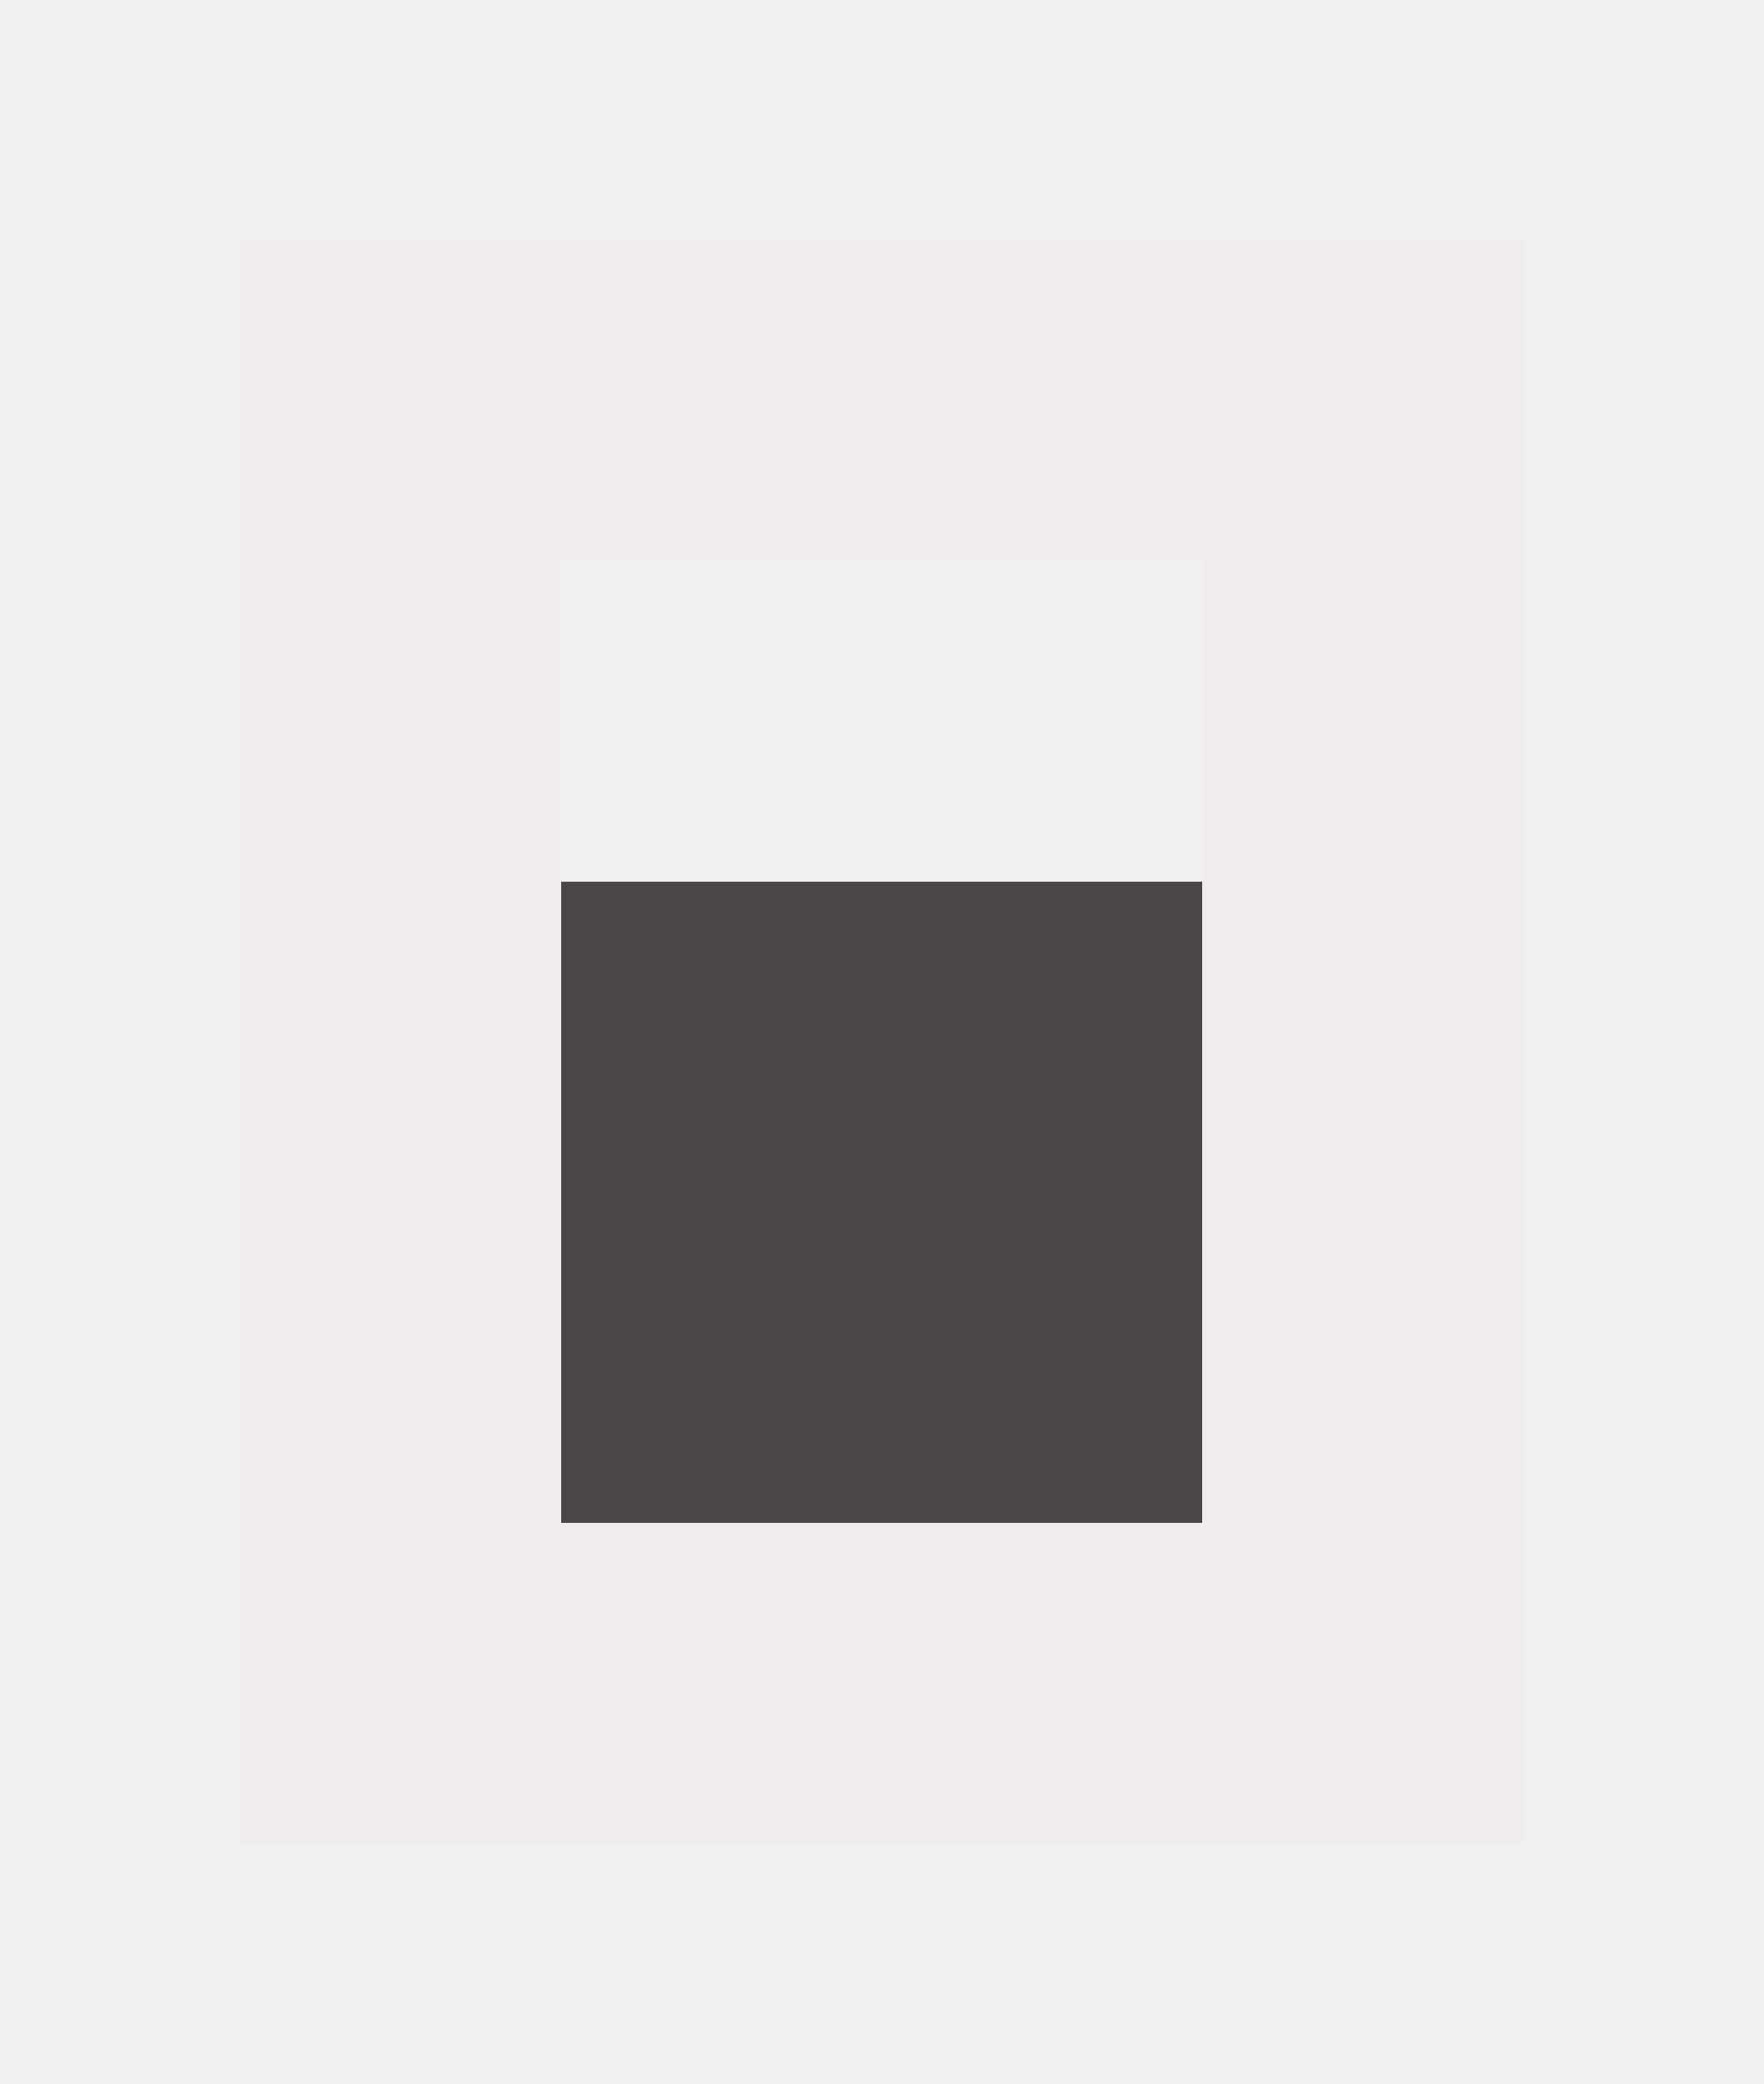
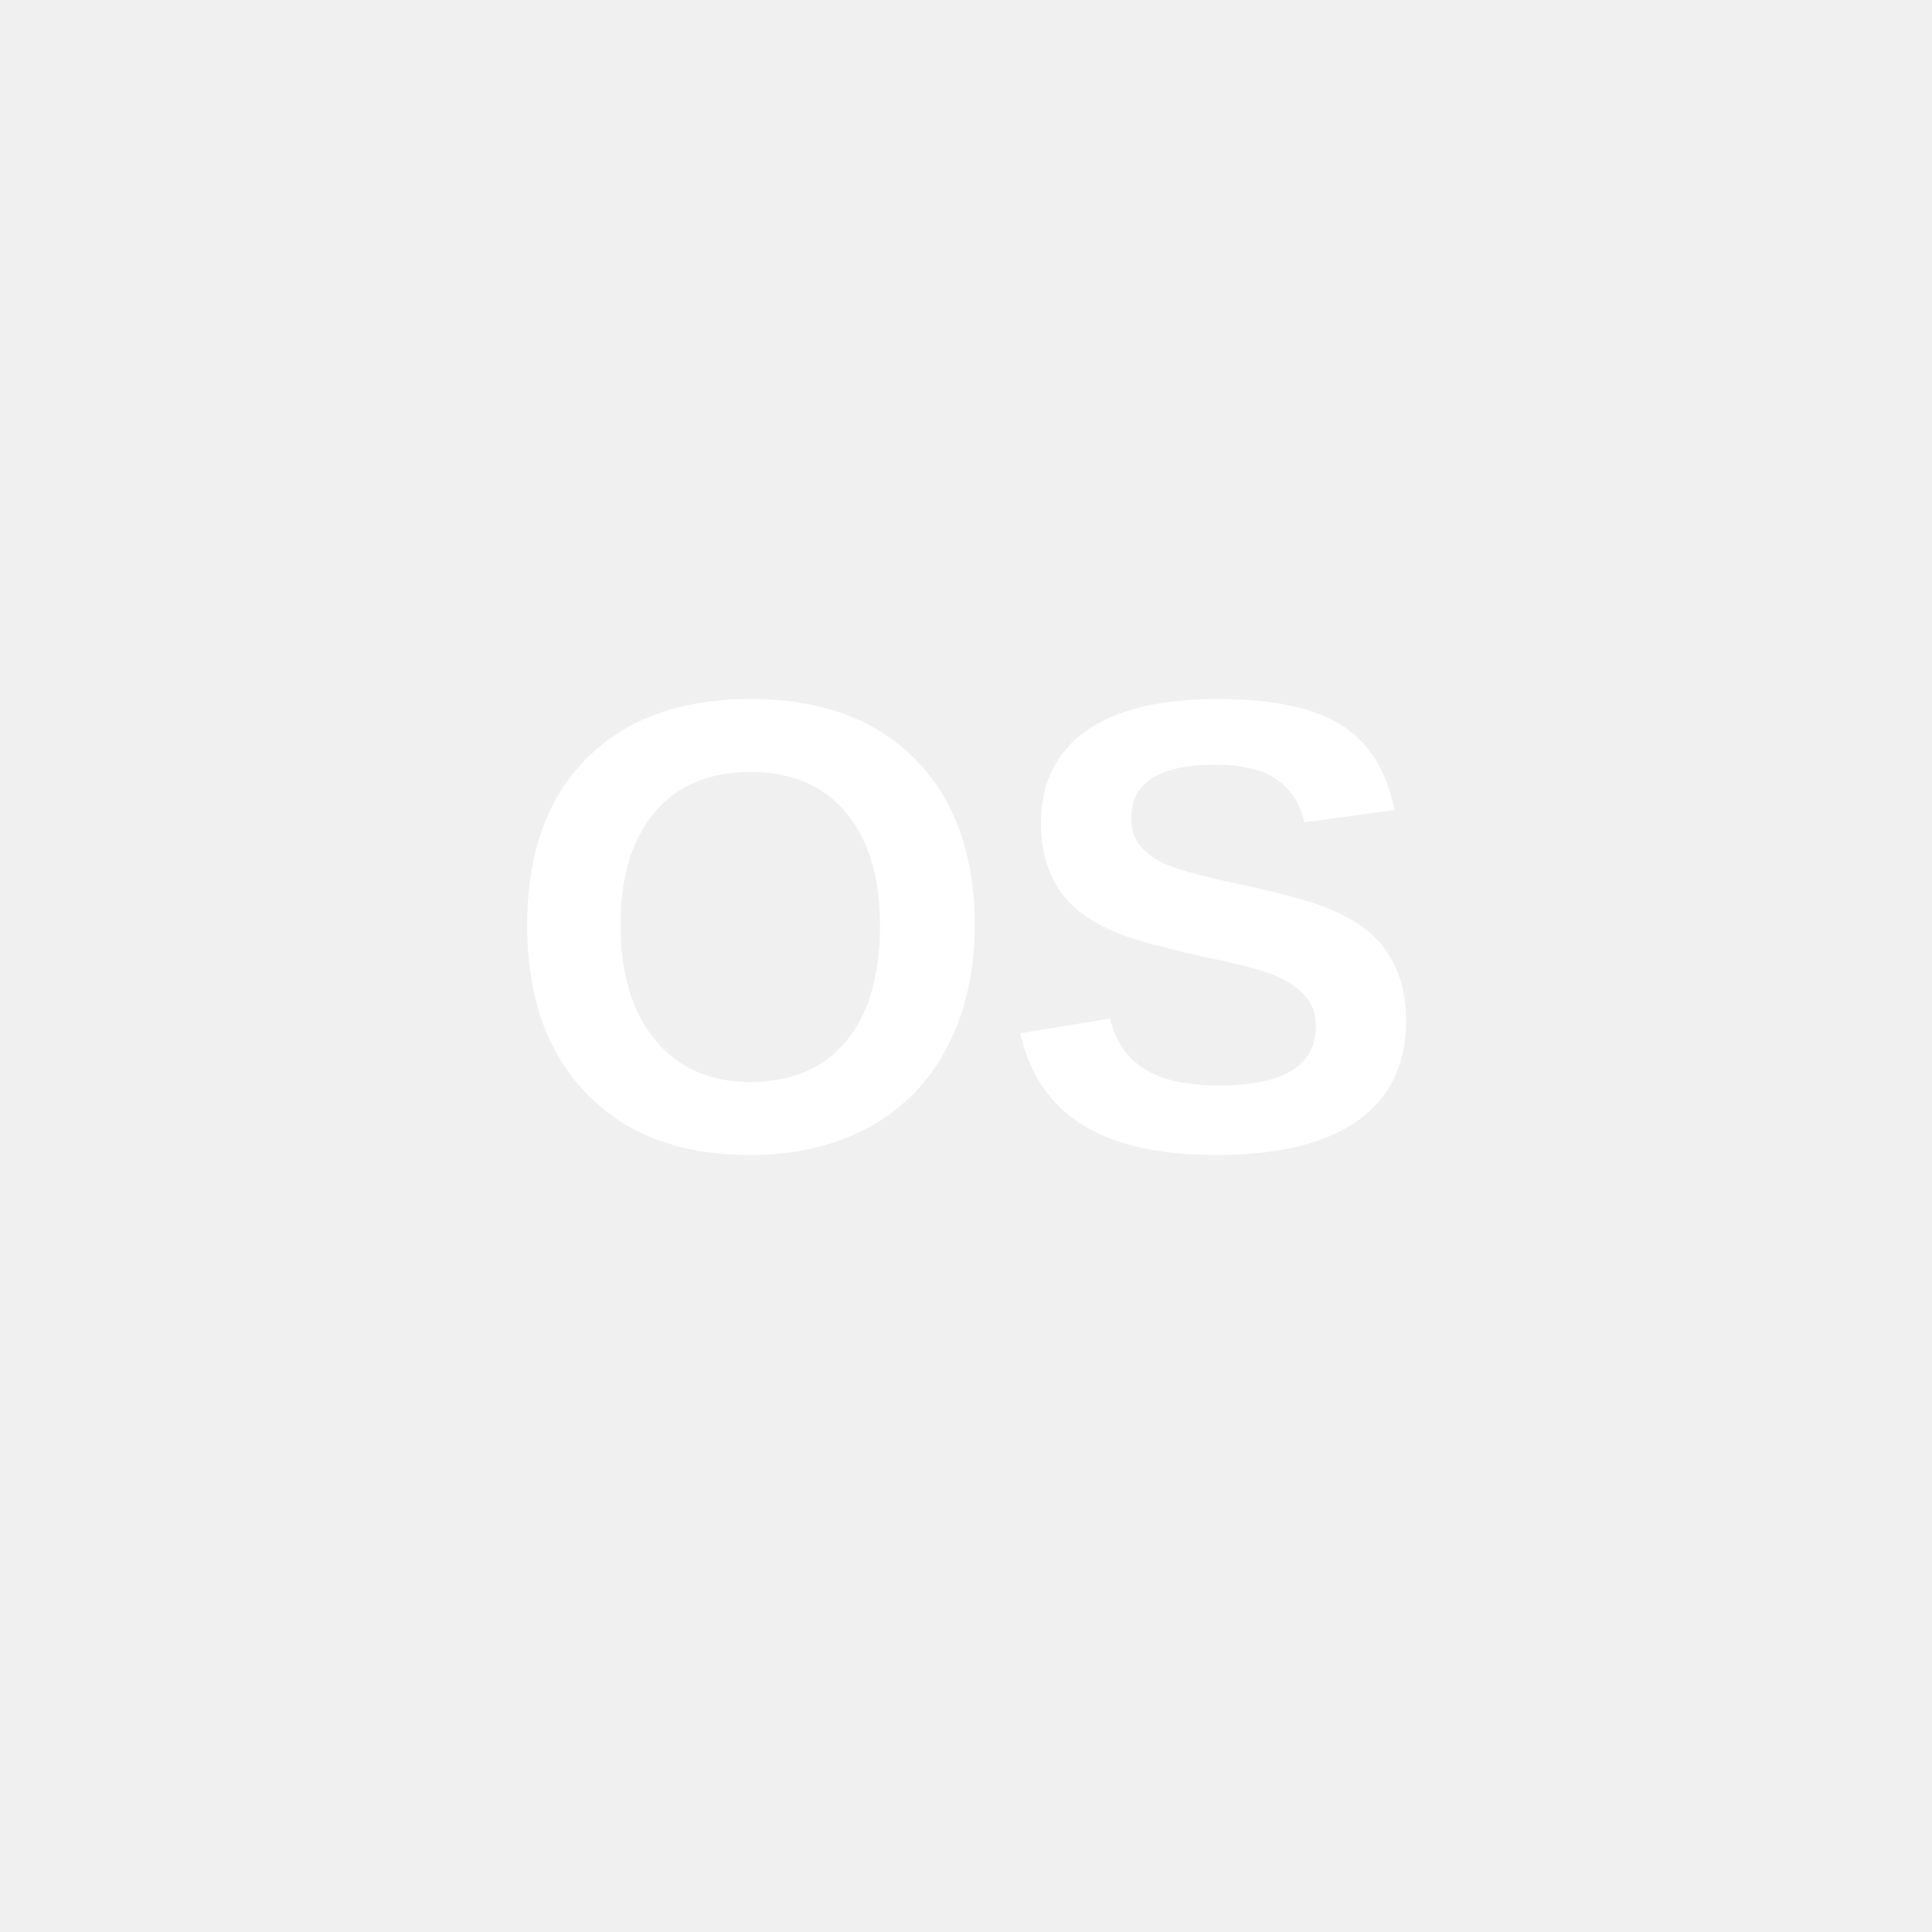
- <svg xmlns="http://www.w3.org/2000/svg" width="22" height="26" viewBox="0 0 22 26" fill="none">
-   <g clip-path="url(#clip0_1311_94916)">
-     <path d="M15 19H7V11H15V19Z" fill="#4B4646" />
-     <path d="M15 7H7V19H15V7ZM19 23H3V3H19V23Z" fill="#F1ECEC" />
-   </g>
-   <defs>
-     <clipPath id="clip0_1311_94916">
-       <rect width="16" height="20" fill="white" transform="translate(3 3)" />
-     </clipPath>
-   </defs>
+ <svg xmlns="http://www.w3.org/2000/svg" width="512" height="512" viewBox="0 0 512 512">
+   <rect width="100%" height="100%" fill="transparent" />
+   <text x="50%" y="50%" font-family="Arial, sans-serif" font-size="170.667" font-weight="bold" fill="#ffffff" text-anchor="middle" dominant-baseline="middle">OS</text>
</svg>
